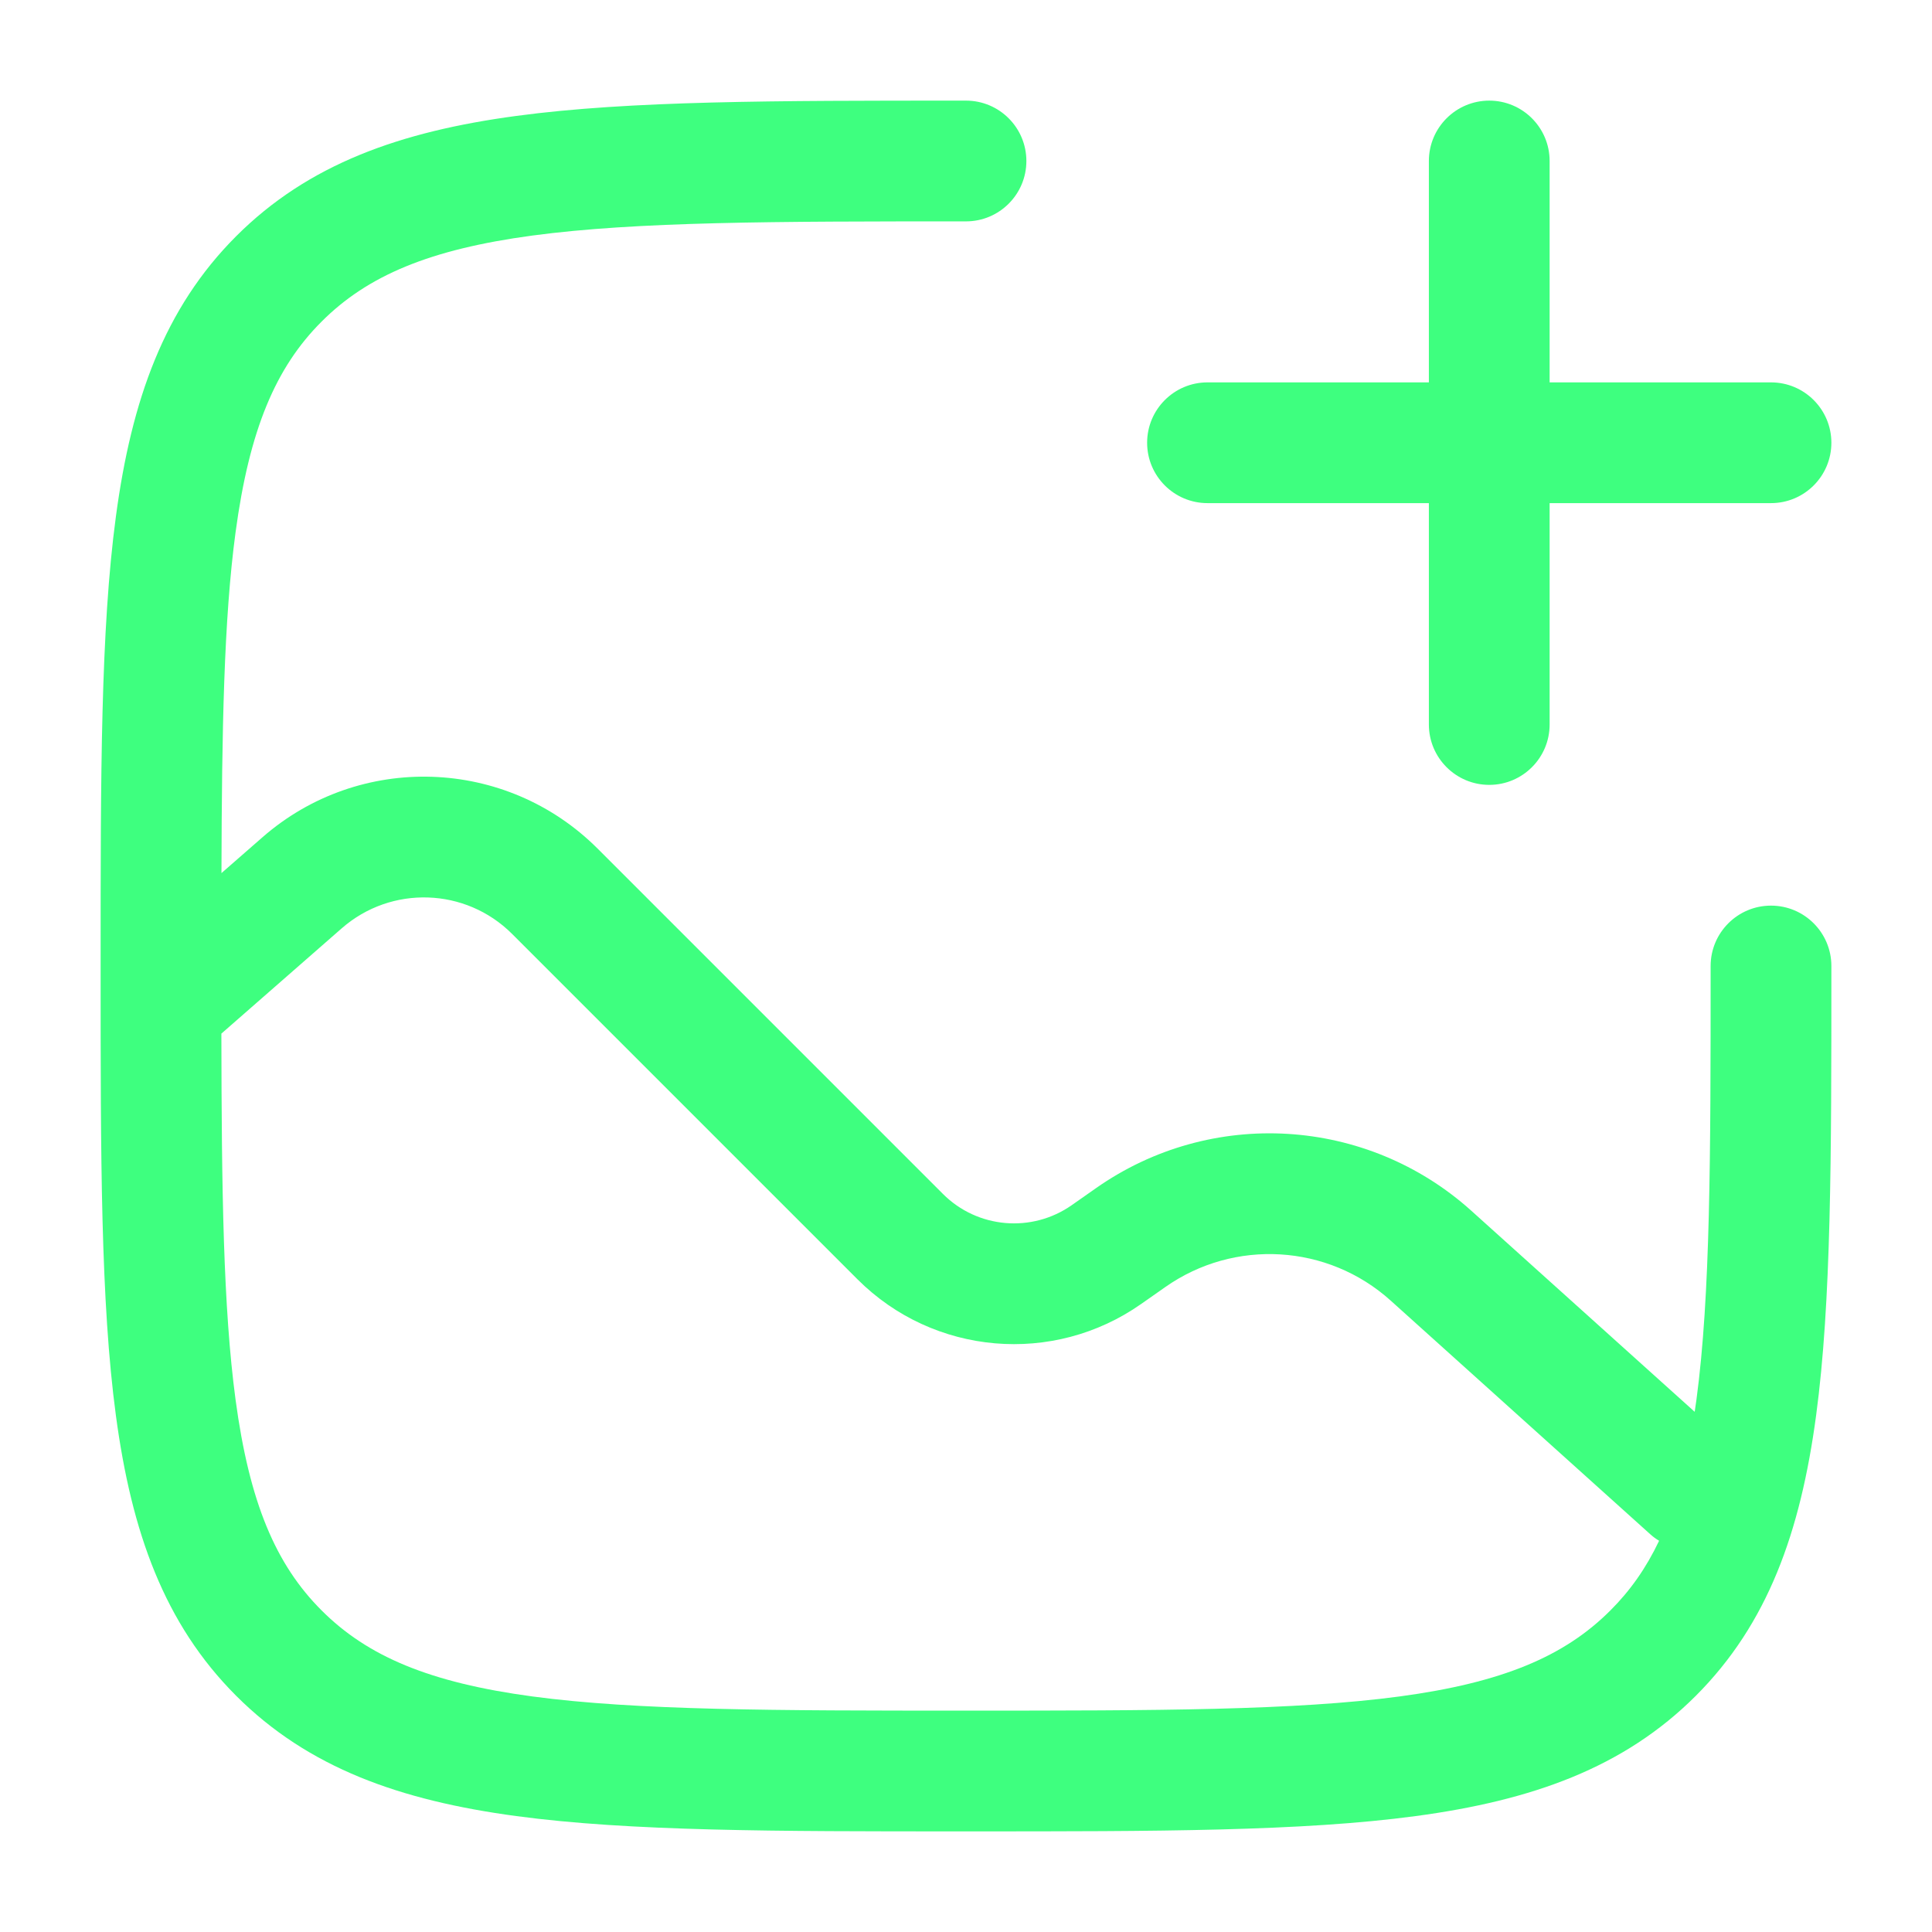
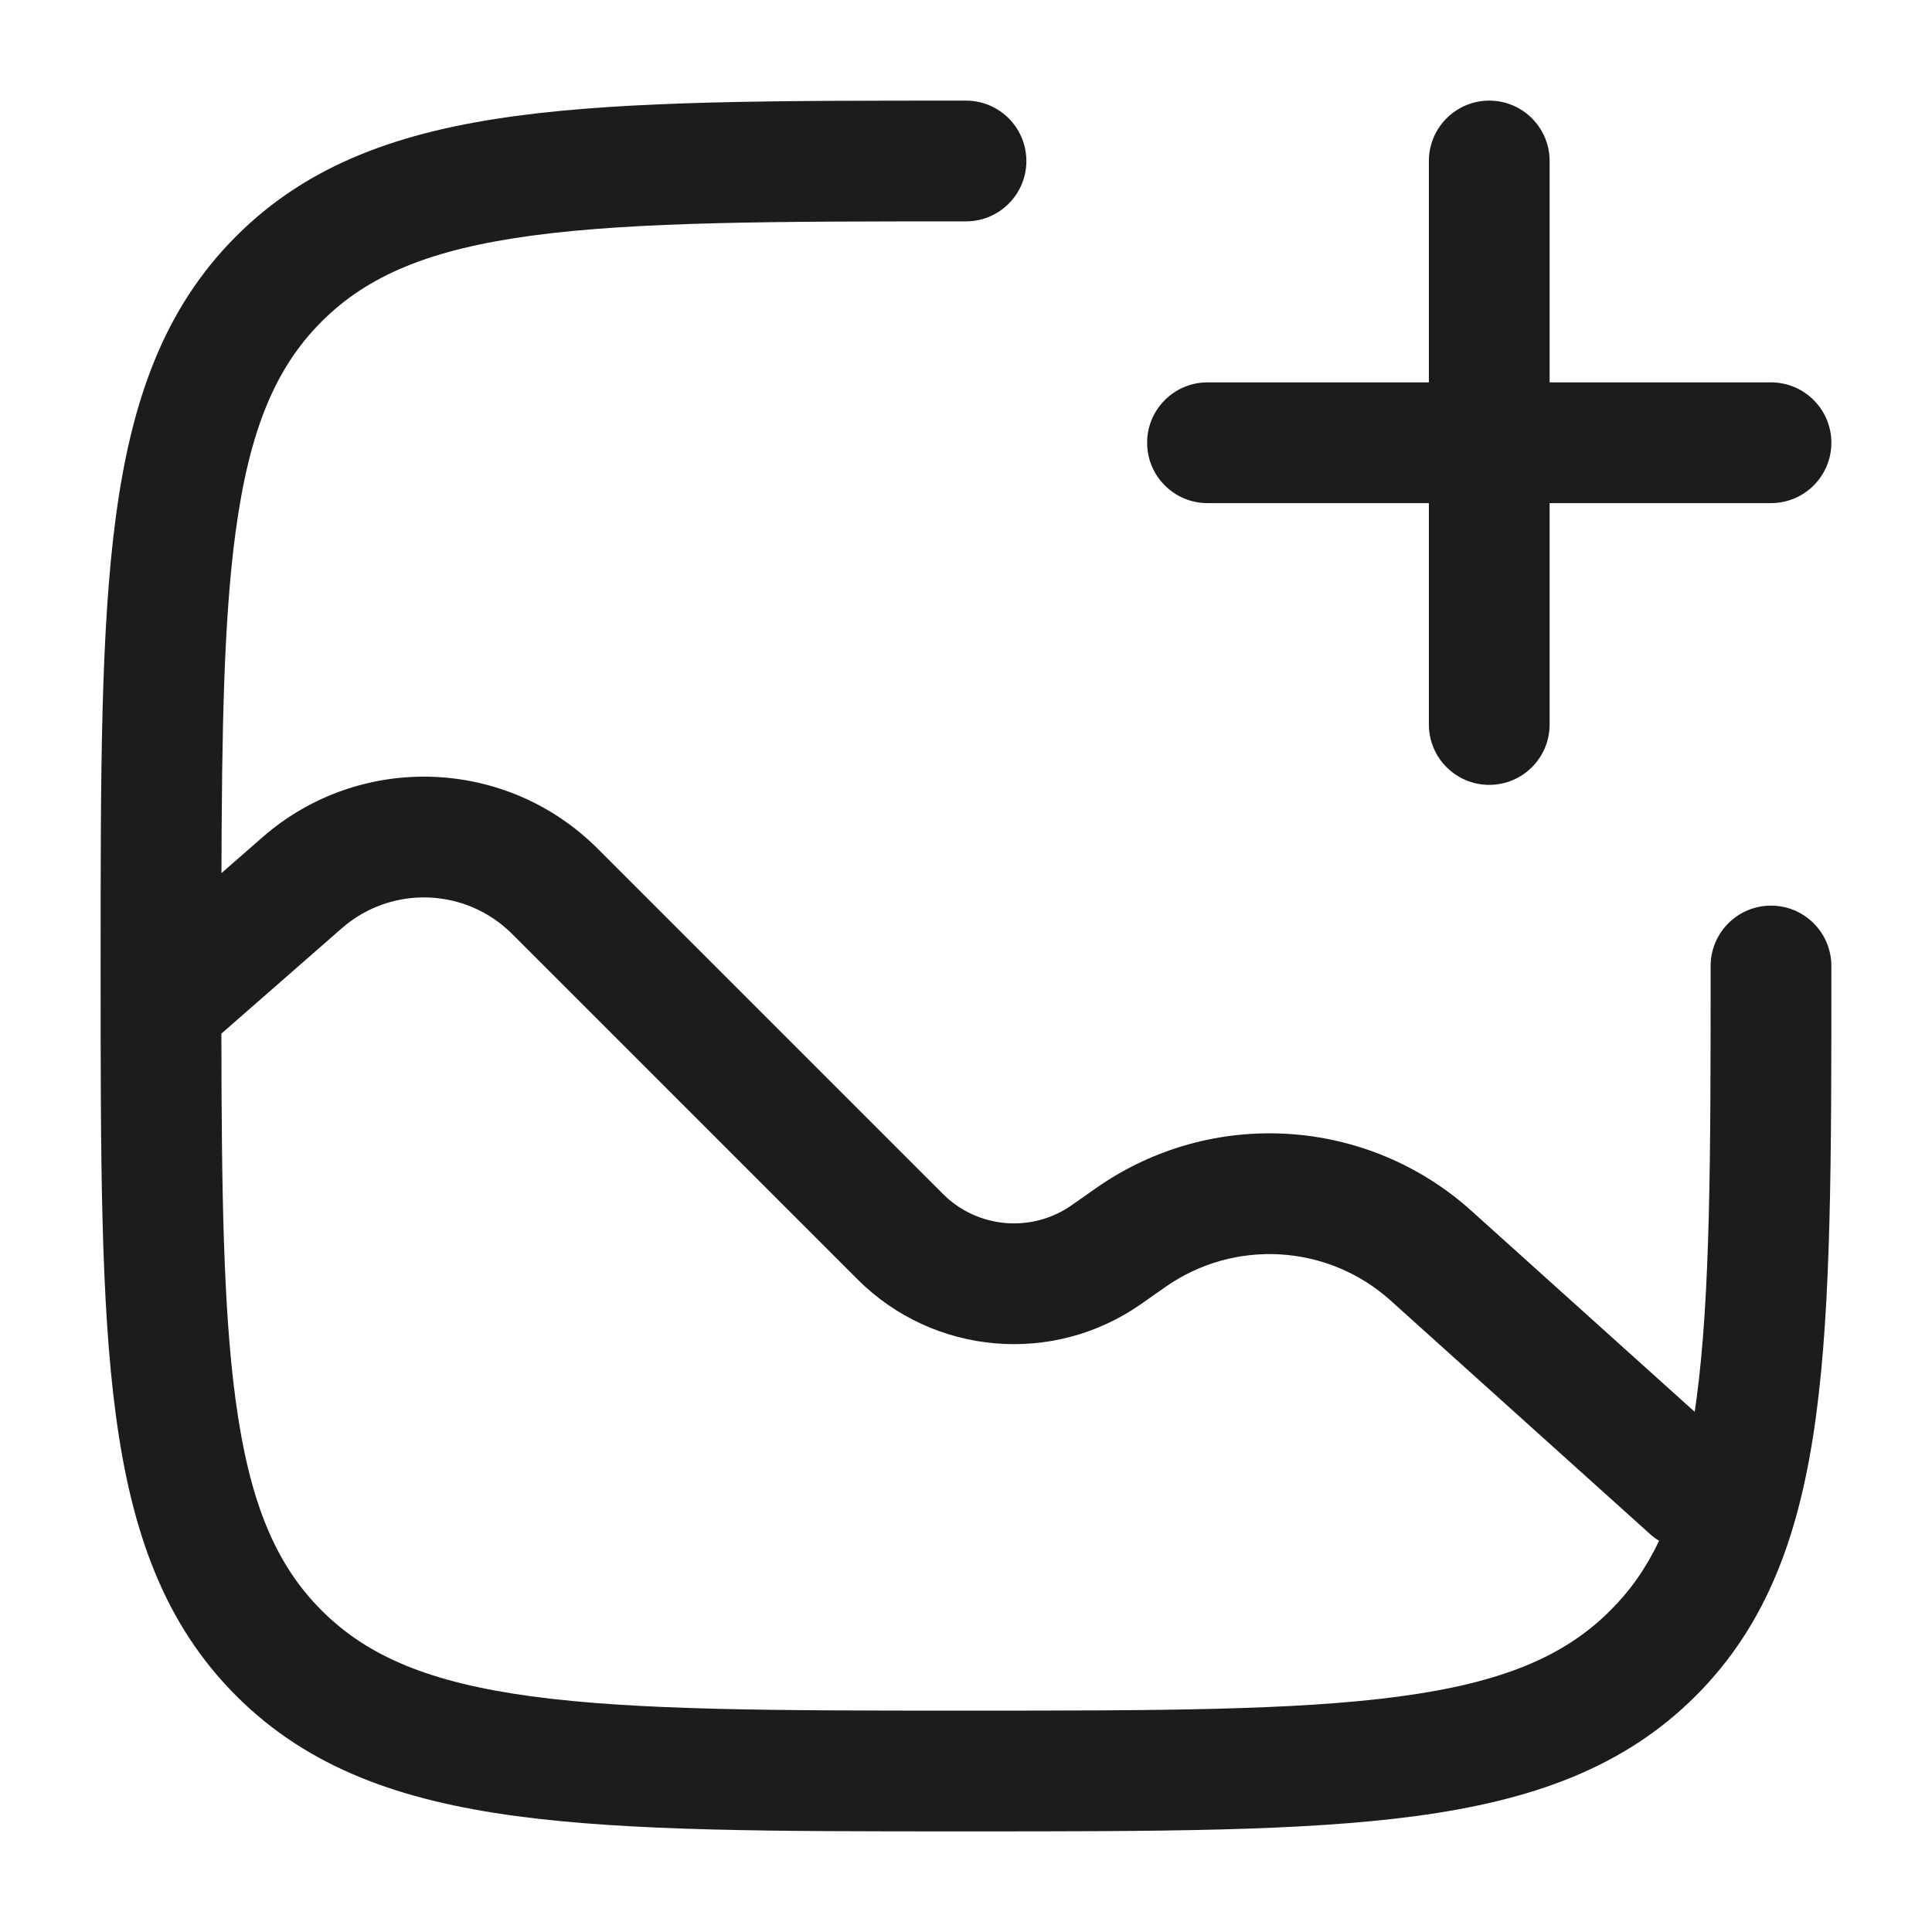
<svg xmlns="http://www.w3.org/2000/svg" width="24" height="24" viewBox="0 0 24 24" fill="none">
-   <path fill-rule="evenodd" clip-rule="evenodd" d="M18.5 1.25C18.914 1.25 19.25 1.586 19.25 2V4.75H22C22.414 4.75 22.75 5.086 22.75 5.5C22.75 5.914 22.414 6.25 22 6.25H19.25V9C19.25 9.414 18.914 9.75 18.5 9.75C18.086 9.75 17.75 9.414 17.75 9V6.25H15C14.586 6.25 14.25 5.914 14.25 5.5C14.25 5.086 14.586 4.75 15 4.75H17.75V2C17.75 1.586 18.086 1.25 18.5 1.25Z" fill="#3EFF7F" />
-   <path fill-rule="evenodd" clip-rule="evenodd" d="M12 1.25L11.943 1.25C9.634 1.25 7.825 1.25 6.414 1.44C4.969 1.634 3.829 2.039 2.934 2.934C2.039 3.829 1.634 4.969 1.44 6.414C1.25 7.825 1.25 9.634 1.25 11.943V12.057C1.25 14.366 1.25 16.175 1.44 17.586C1.634 19.031 2.039 20.171 2.934 21.066C3.829 21.961 4.969 22.366 6.414 22.56C7.825 22.75 9.634 22.75 11.943 22.75H12.057C14.366 22.75 16.175 22.75 17.586 22.56C19.031 22.366 20.171 21.961 21.066 21.066C21.961 20.171 22.366 19.031 22.56 17.586C22.75 16.175 22.75 14.366 22.75 12.057V12C22.75 11.586 22.414 11.25 22 11.25C21.586 11.25 21.25 11.586 21.25 12C21.25 14.378 21.248 16.086 21.074 17.386C21.067 17.438 21.06 17.488 21.052 17.538L18.278 15.041C16.979 13.872 15.044 13.755 13.613 14.761L13.315 14.97C12.818 15.319 12.142 15.261 11.713 14.831L7.423 10.541C6.287 9.406 4.466 9.345 3.258 10.403L2.751 10.846C2.756 9.054 2.781 7.693 2.926 6.614C3.098 5.335 3.425 4.564 3.995 3.995C4.564 3.425 5.335 3.098 6.614 2.926C7.914 2.752 9.622 2.75 12 2.75C12.414 2.75 12.75 2.414 12.75 2C12.75 1.586 12.414 1.25 12 1.25ZM2.926 17.386C3.098 18.665 3.425 19.436 3.995 20.005C4.564 20.575 5.335 20.902 6.614 21.074C7.914 21.248 9.622 21.25 12 21.25C14.378 21.25 16.087 21.248 17.386 21.074C18.665 20.902 19.436 20.575 20.005 20.005C20.249 19.762 20.448 19.481 20.61 19.14C20.571 19.117 20.533 19.089 20.498 19.057L17.275 16.156C16.495 15.454 15.334 15.385 14.476 15.988L14.178 16.197C13.084 16.966 11.597 16.837 10.652 15.892L6.362 11.602C5.785 11.025 4.86 10.994 4.245 11.532L2.75 12.84C2.753 14.788 2.773 16.245 2.926 17.386Z" fill="#3EFF7F" />
+   <path fill-rule="evenodd" clip-rule="evenodd" d="M18.5 1.25C18.914 1.25 19.25 1.586 19.25 2V4.75H22C22.414 4.75 22.75 5.086 22.75 5.5C22.75 5.914 22.414 6.25 22 6.25H19.25V9C19.25 9.414 18.914 9.75 18.5 9.75C18.086 9.75 17.75 9.414 17.75 9V6.25H15C14.586 6.25 14.25 5.914 14.25 5.5C14.25 5.086 14.586 4.75 15 4.75H17.75V2C17.75 1.586 18.086 1.25 18.5 1.25Z" fill="#1C1C1C" />
+   <path fill-rule="evenodd" clip-rule="evenodd" d="M12 1.25H11.943C9.634 1.25 7.825 1.25 6.414 1.44C4.969 1.634 3.829 2.039 2.934 2.934C2.039 3.829 1.634 4.969 1.44 6.414C1.25 7.825 1.25 9.634 1.25 11.943V12.057C1.25 14.366 1.25 16.175 1.44 17.586C1.634 19.031 2.039 20.171 2.934 21.066C3.829 21.961 4.969 22.366 6.414 22.56C7.825 22.75 9.634 22.75 11.943 22.75H12.057C14.366 22.75 16.175 22.75 17.586 22.56C19.031 22.366 20.171 21.961 21.066 21.066C21.961 20.171 22.366 19.031 22.56 17.586C22.75 16.175 22.75 14.366 22.75 12.057V12C22.75 11.586 22.414 11.25 22 11.25C21.586 11.25 21.25 11.586 21.25 12C21.25 14.378 21.248 16.086 21.074 17.386C21.067 17.438 21.06 17.488 21.052 17.538L18.278 15.041C16.979 13.872 15.044 13.755 13.613 14.761L13.315 14.97C12.818 15.319 12.142 15.261 11.713 14.831L7.423 10.541C6.287 9.406 4.466 9.345 3.258 10.403L2.751 10.846C2.756 9.054 2.781 7.693 2.926 6.614C3.098 5.335 3.425 4.564 3.995 3.995C4.564 3.425 5.335 3.098 6.614 2.926C7.914 2.752 9.622 2.75 12 2.75C12.414 2.75 12.75 2.414 12.75 2C12.75 1.586 12.414 1.25 12 1.25ZM2.926 17.386C3.098 18.665 3.425 19.436 3.995 20.005C4.564 20.575 5.335 20.902 6.614 21.074C7.914 21.248 9.622 21.25 12 21.25C14.378 21.25 16.087 21.248 17.386 21.074C18.665 20.902 19.436 20.575 20.005 20.005C20.249 19.762 20.448 19.481 20.61 19.14C20.571 19.117 20.533 19.089 20.498 19.057L17.275 16.156C16.495 15.454 15.334 15.385 14.476 15.988L14.178 16.197C13.084 16.966 11.597 16.837 10.652 15.892L6.362 11.602C5.785 11.025 4.86 10.994 4.245 11.532L2.75 12.84C2.753 14.788 2.773 16.245 2.926 17.386Z" fill="#1C1C1C" />
</svg>
